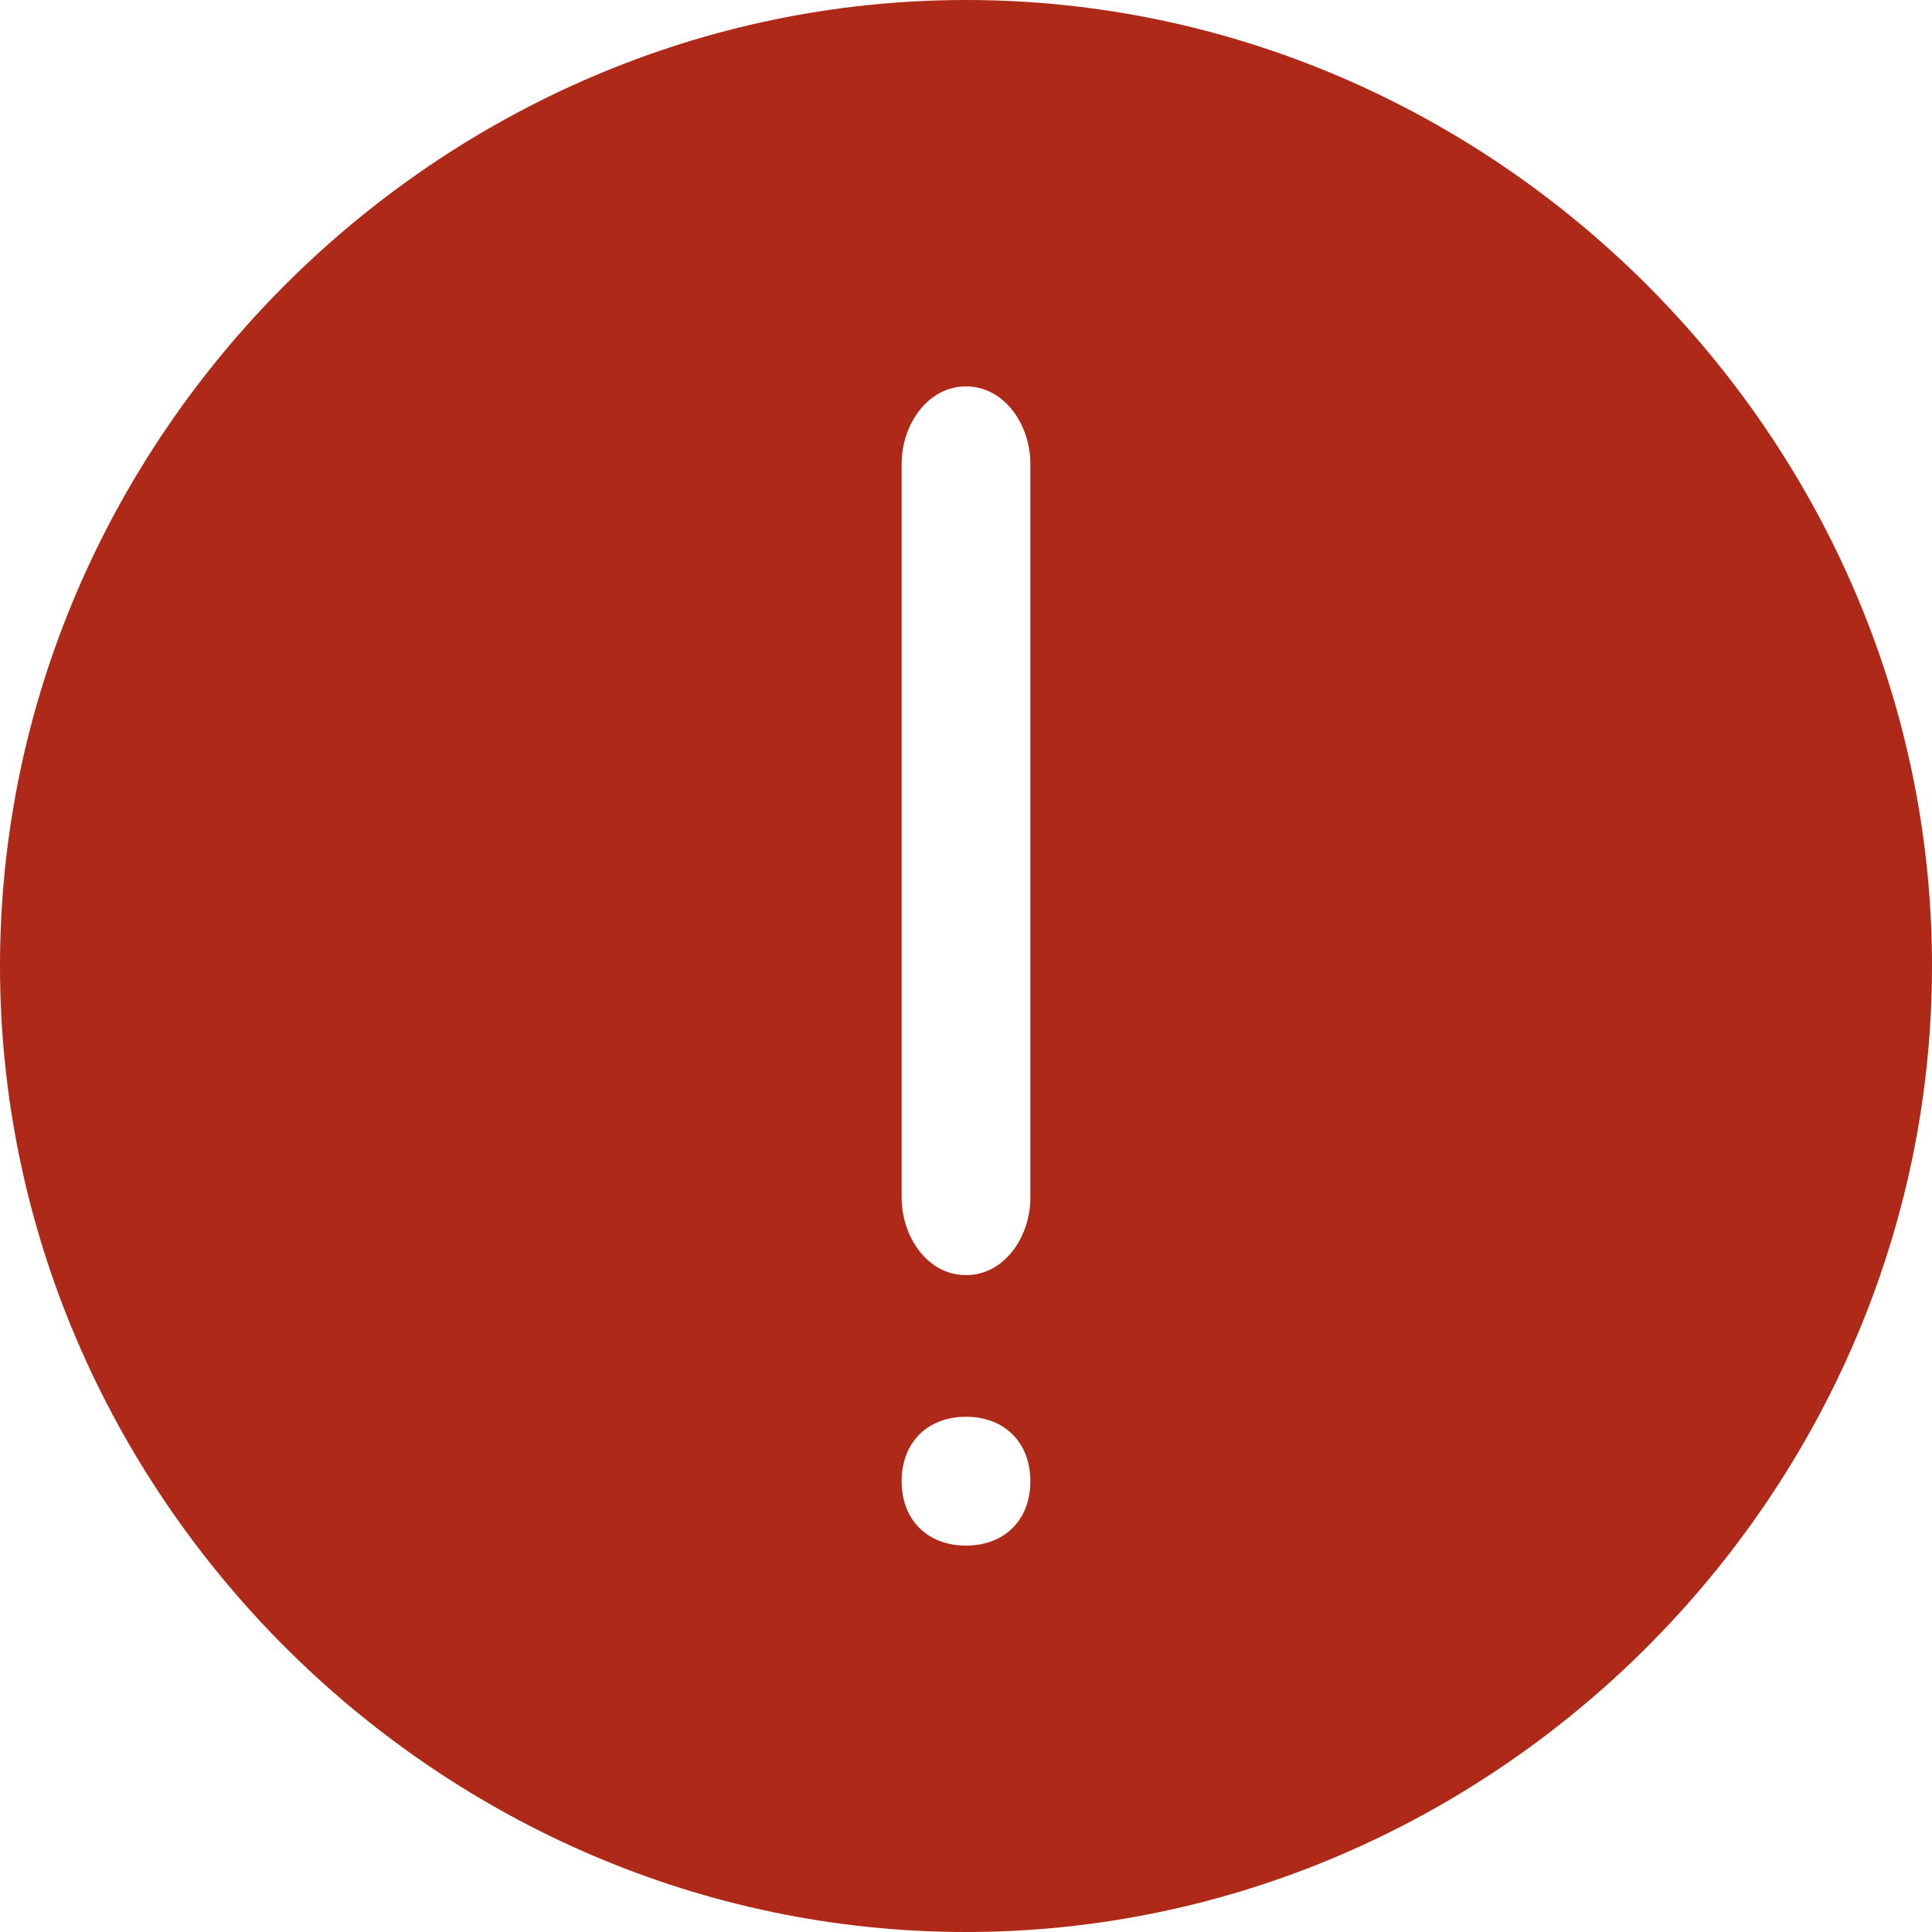
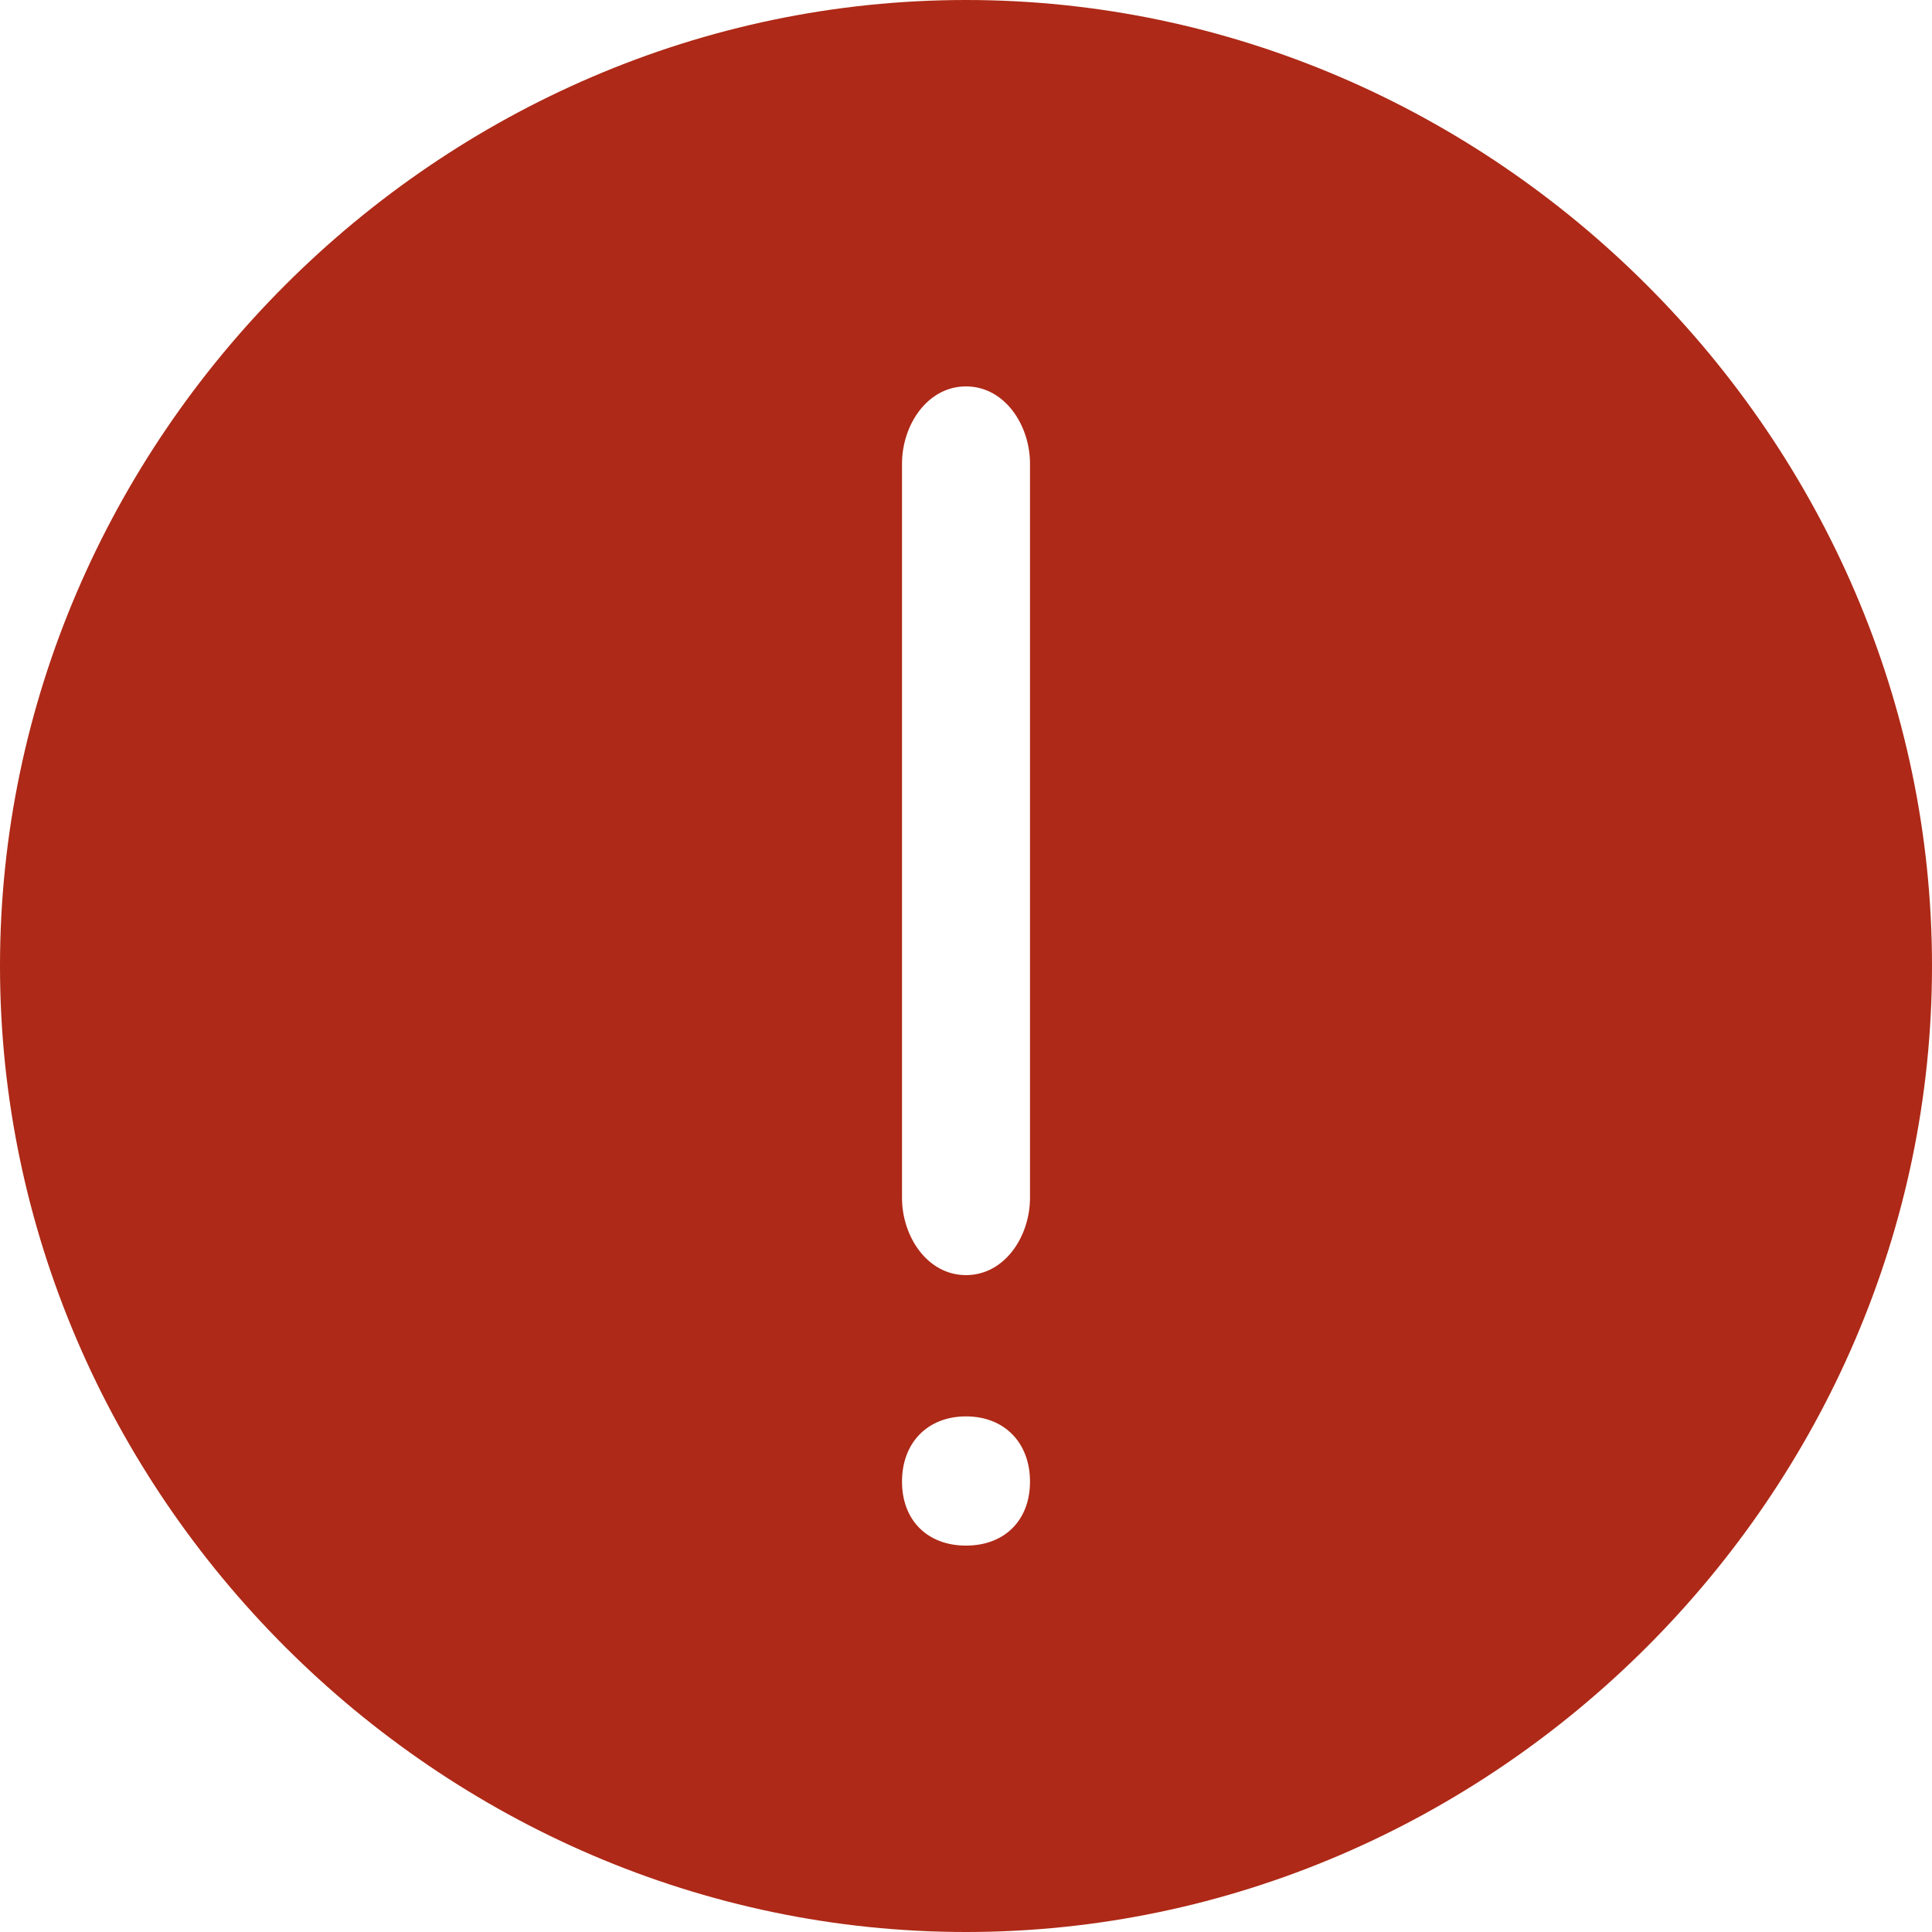
- <svg xmlns="http://www.w3.org/2000/svg" width="16" height="16" viewBox="0 0 16 16" fill="none">
-   <path d="M8 0C3.627 0 0 3.627 0 8C0 12.373 3.627 16 8 16C12.373 16 16 12.373 16 8C16 3.627 12.373 0 8 0ZM8 12.8C7.68 12.8 7.467 12.587 7.467 12.267C7.467 11.947 7.68 11.733 8 11.733C8.32 11.733 8.533 11.947 8.533 12.267C8.533 12.587 8.32 12.8 8 12.8ZM8.533 9.92C8.533 10.24 8.32 10.56 8 10.56C7.68 10.56 7.467 10.24 7.467 9.92V3.84C7.467 3.52 7.68 3.2 8 3.2C8.32 3.2 8.533 3.52 8.533 3.84V9.92Z" fill="#AE2917" />
+ <svg xmlns="http://www.w3.org/2000/svg" width="16" height="16" fill="none">
+   <path d="M8 0C3.63 0 0 3.63 0 8s3.63 8 8 8 8-3.63 8-8-3.63-8-8-8Zm0 12.8c-.32 0-.53-.21-.53-.53 0-.32.21-.54.53-.54.32 0 .53.22.53.54 0 .32-.21.53-.53.53Zm.53-2.88c0 .32-.21.64-.53.64-.32 0-.53-.32-.53-.64V3.84c0-.32.21-.64.53-.64.32 0 .53.32.53.64v6.08Z" fill="#AE2917" />
</svg>
